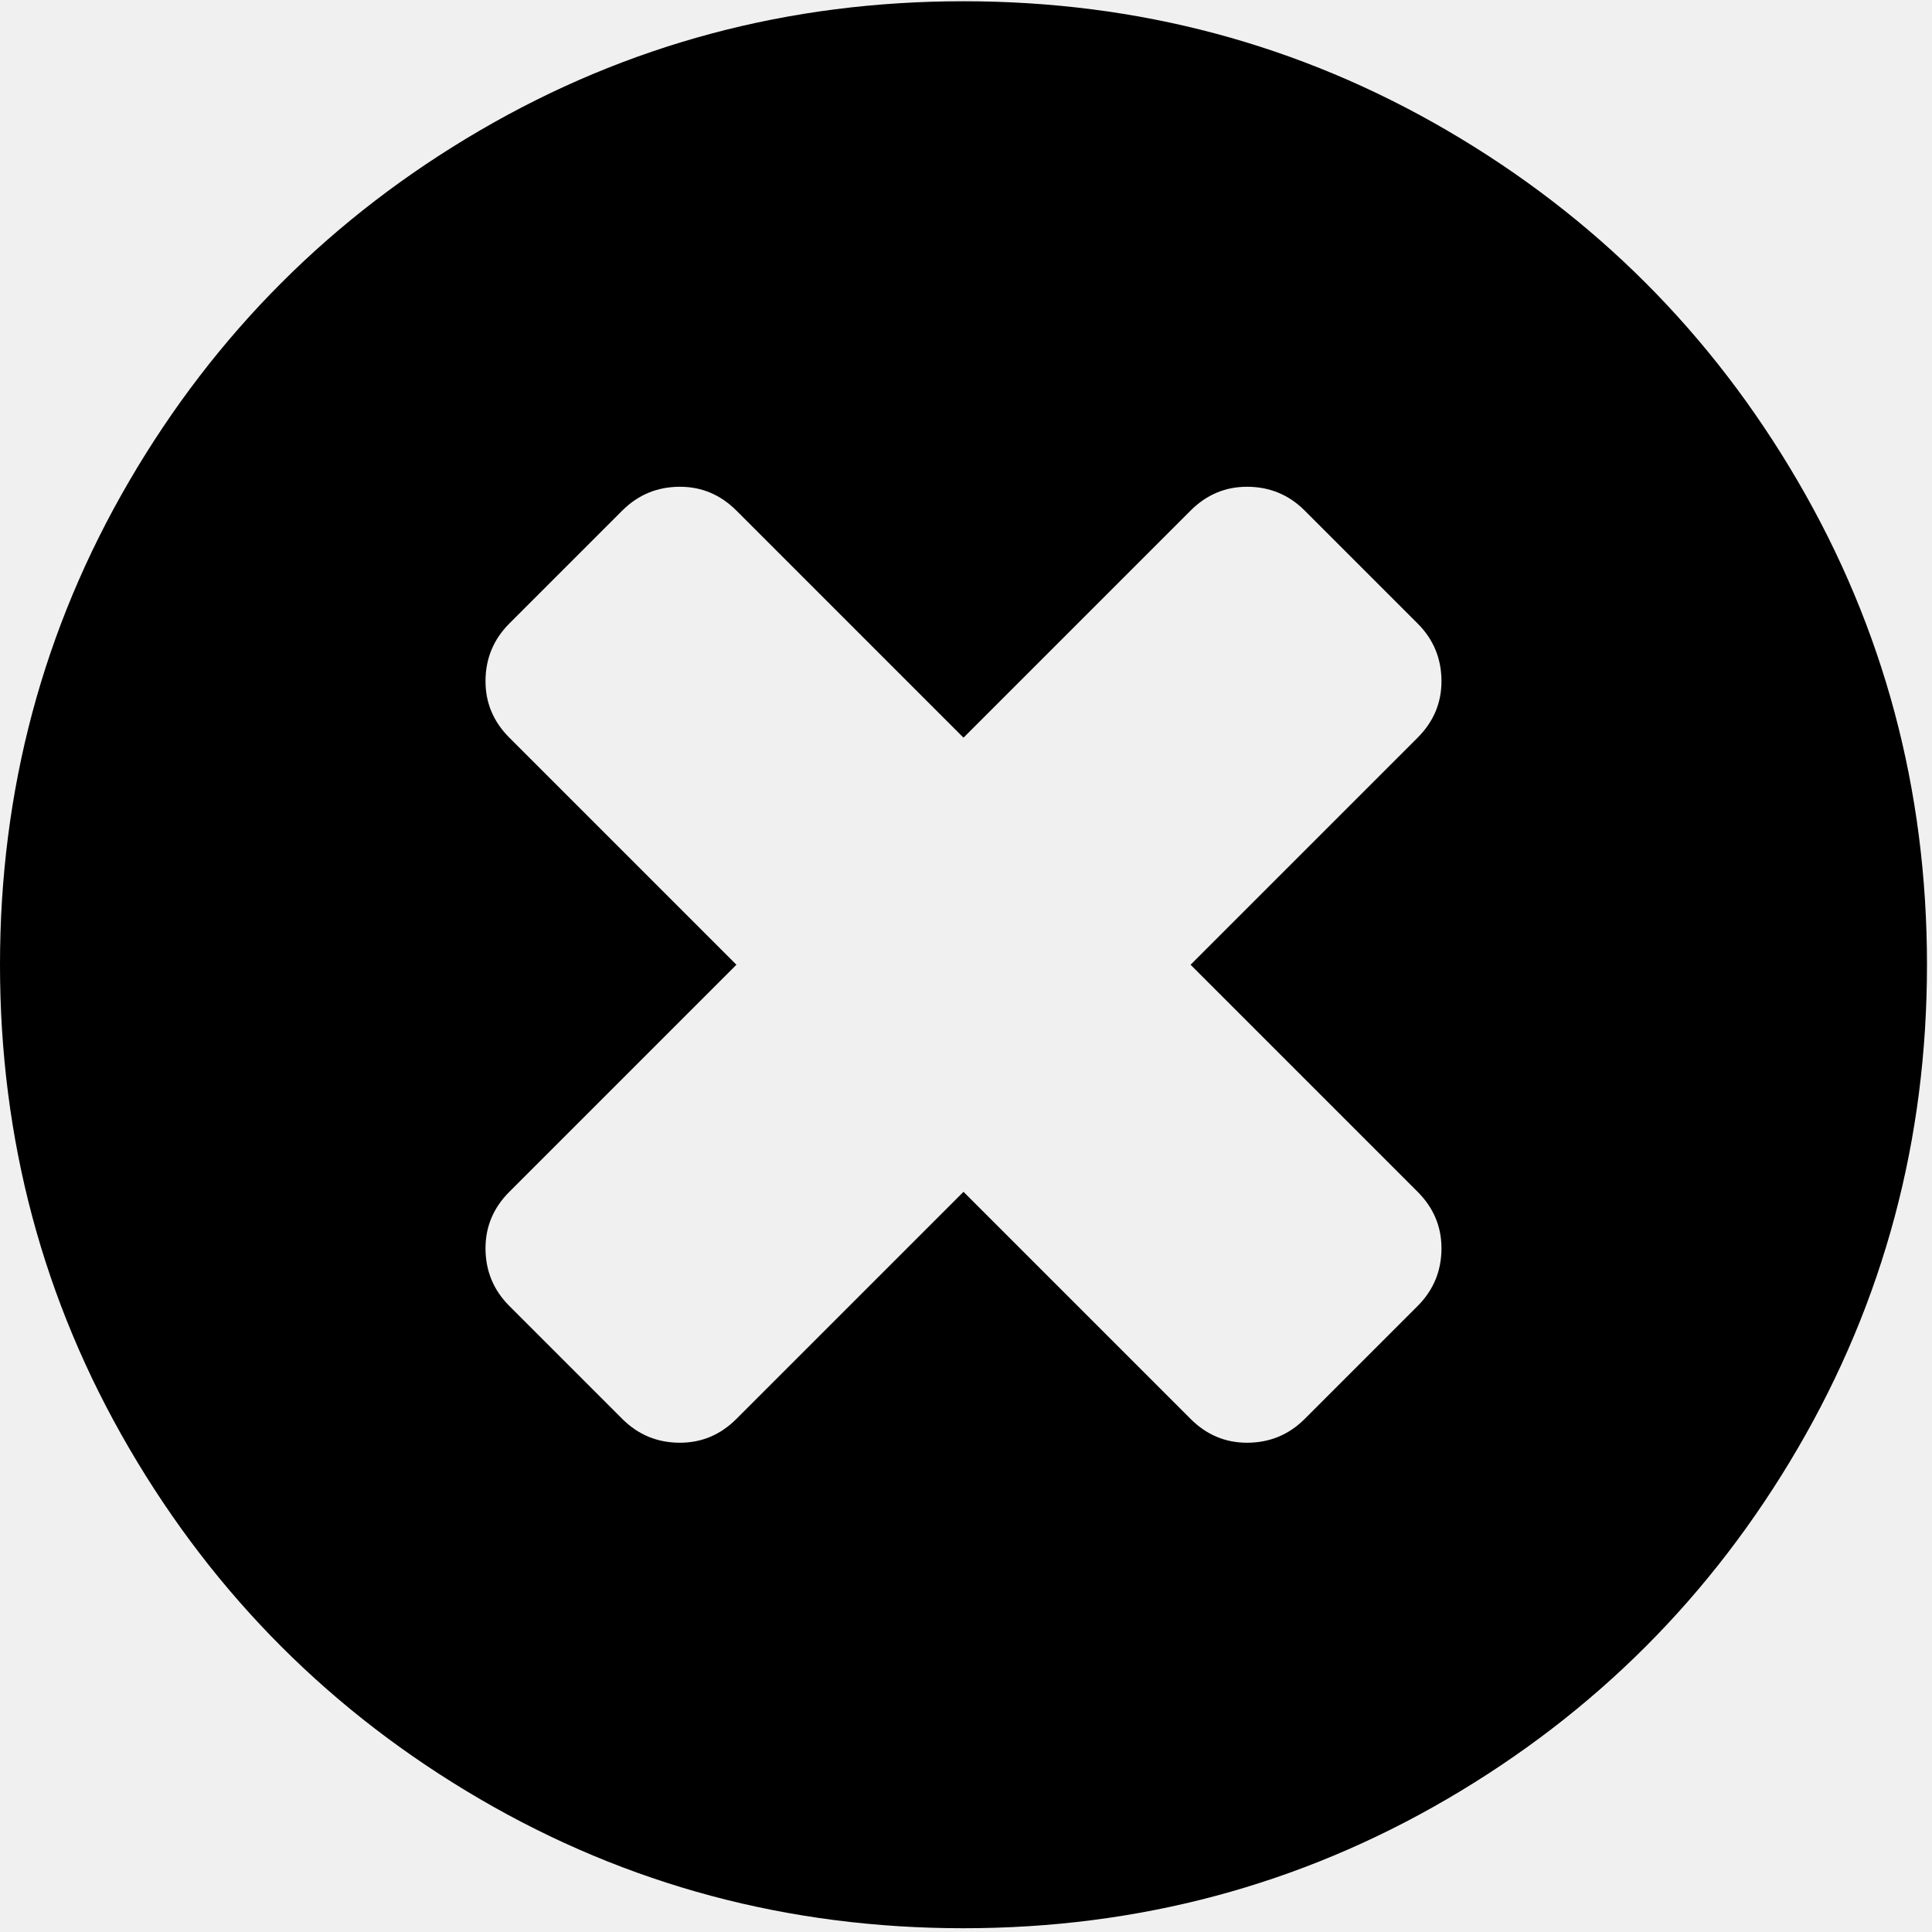
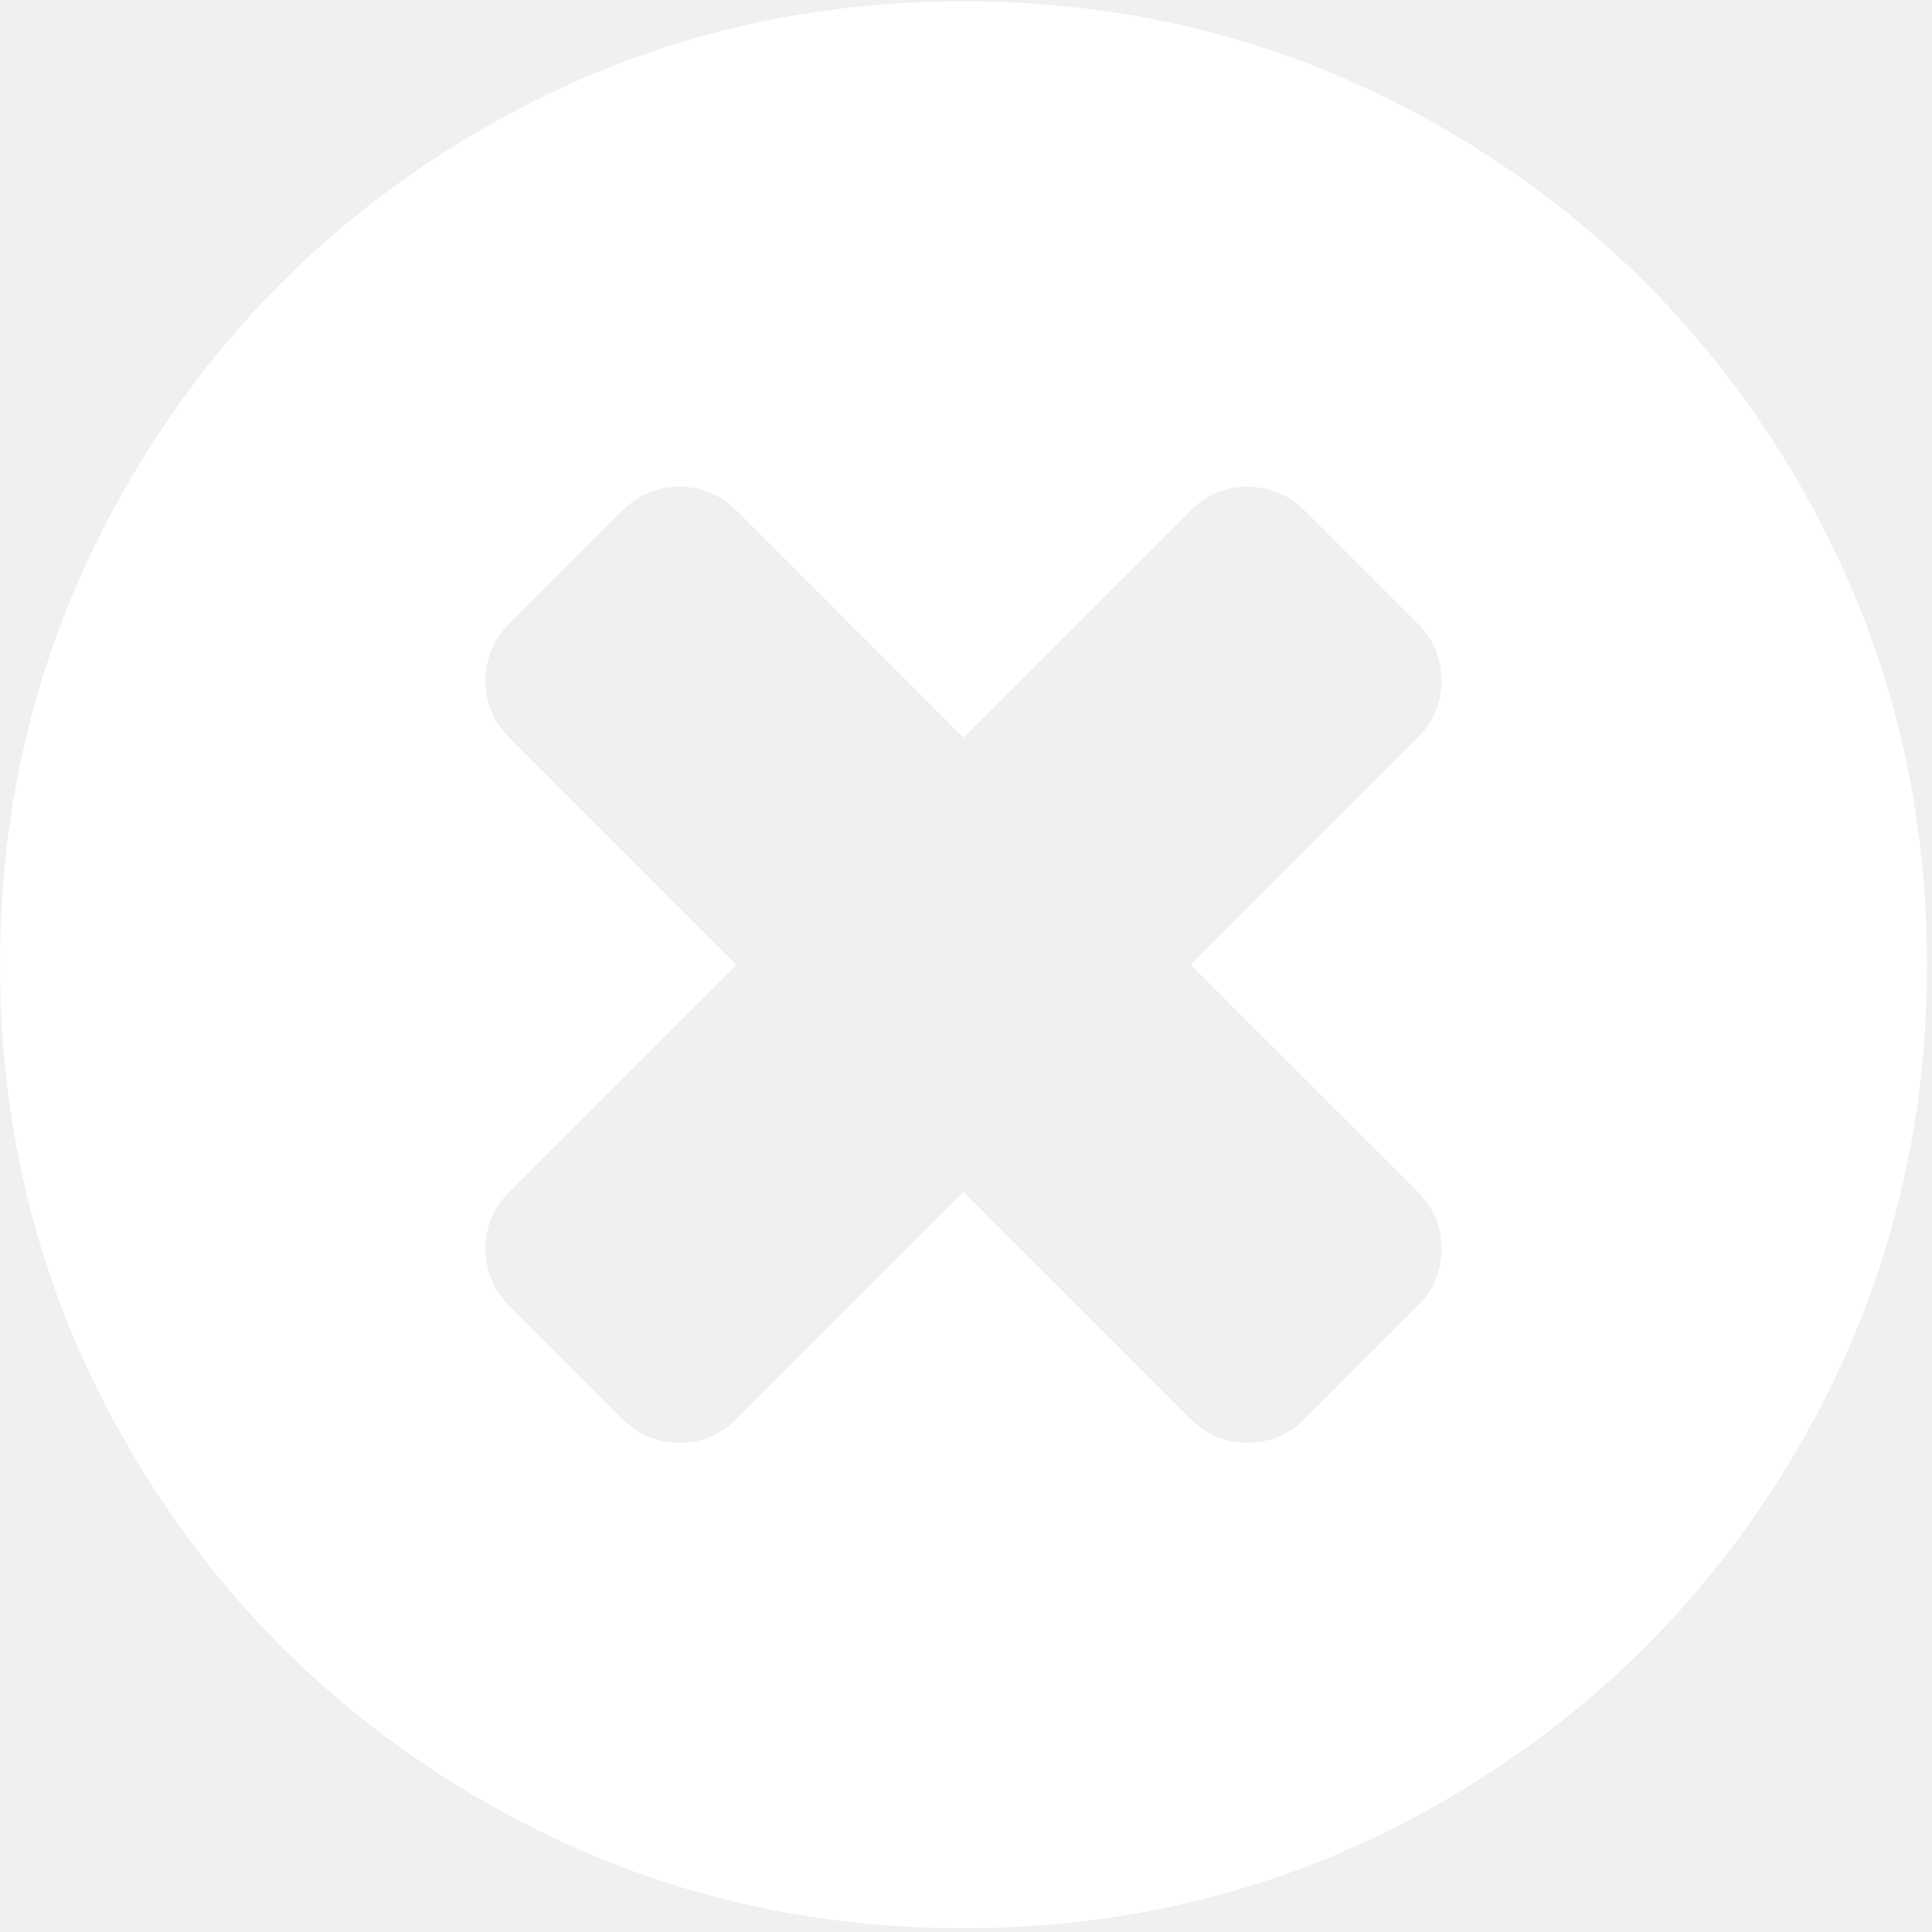
- <svg xmlns="http://www.w3.org/2000/svg" height="154" width="154">
-   <path d="M0 640q0 209 103 385.5t279.5 279.5t385.5 103t385.5 -103t279.5 -279.5t103 -385.5t-103 -385.5t-279.5 -279.5t-385.5 -103t-385.5 103t-279.5 279.5t-103 385.5zM387 414q0 -27 19 -46l90 -90q19 -19 46 -19q26 0 45 19l181 181l181 -181q19 -19 45 -19q27 0 46 19 l90 90q19 19 19 46q0 26 -19 45l-181 181l181 181q19 19 19 45q0 27 -19 46l-90 90q-19 19 -46 19q-26 0 -45 -19l-181 -181l-181 181q-19 19 -45 19q-27 0 -46 -19l-90 -90q-19 -19 -19 -46q0 -26 19 -45l181 -181l-181 -181q-19 -19 -19 -45z" transform="scale(0.1, -0.1) translate(0, -1409)" />
+ <svg xmlns="http://www.w3.org/2000/svg" version="1.1" id="Layer_1" x="0px" y="0px" width="154px" height="154px" viewBox="0 0 154 154" enable-background="new 0 0 154 154" xml:space="preserve">
+   <path fill="#FFFFFF" d="M0,76.9c0-13.933,3.433-26.783,10.3-38.55S26.483,17.267,38.25,10.4S62.867,0.1,76.8,0.1  c13.934,0,26.784,3.433,38.55,10.3c11.768,6.867,21.084,16.184,27.95,27.95s10.3,24.617,10.3,38.55  c0,13.934-3.434,26.784-10.3,38.55s-16.183,21.083-27.95,27.95c-11.766,6.866-24.616,10.3-38.55,10.3  c-13.933,0-26.783-3.434-38.55-10.3c-11.767-6.867-21.083-16.184-27.95-27.95S0,90.834,0,76.9z M38.7,99.5  c0,1.8,0.633,3.334,1.9,4.6l9,9c1.267,1.268,2.8,1.9,4.6,1.9c1.733,0,3.233-0.633,4.5-1.9L76.8,95L94.9,113.1  c1.266,1.268,2.766,1.9,4.5,1.9c1.8,0,3.333-0.633,4.6-1.9l9-9c1.267-1.266,1.9-2.8,1.9-4.6c0-1.733-0.634-3.233-1.9-4.5L94.9,76.9  L113,58.8c1.267-1.267,1.9-2.767,1.9-4.5c0-1.8-0.634-3.333-1.9-4.6l-9-9c-1.267-1.267-2.8-1.9-4.6-1.9  c-1.734,0-3.234,0.634-4.5,1.9L76.8,58.8L58.7,40.7c-1.267-1.267-2.767-1.9-4.5-1.9c-1.8,0-3.333,0.634-4.6,1.9l-9,9  c-1.267,1.267-1.9,2.8-1.9,4.6c0,1.733,0.633,3.233,1.9,4.5l18.1,18.1L40.6,95C39.333,96.267,38.7,97.767,38.7,99.5z" />
</svg>
